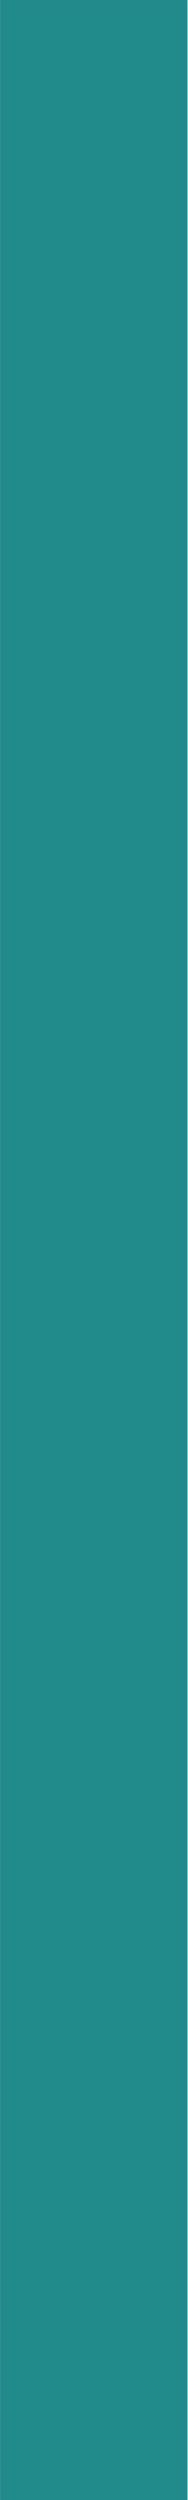
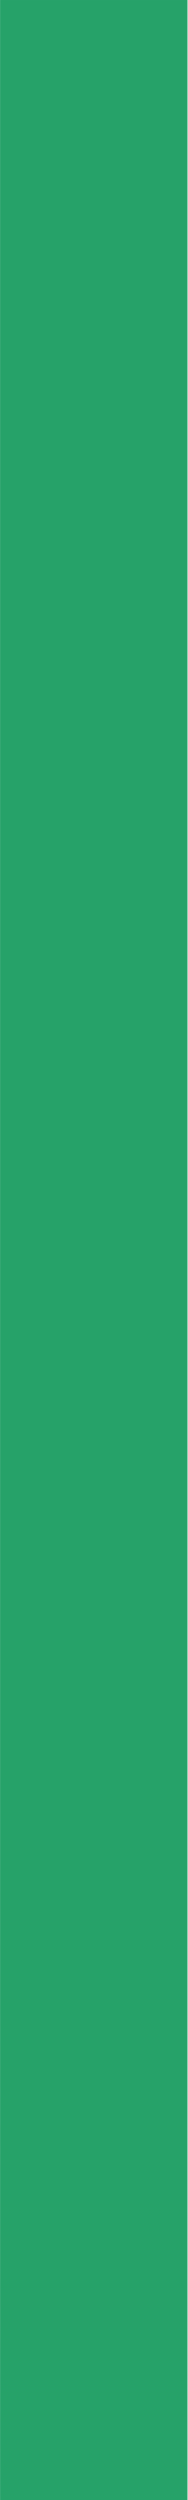
<svg xmlns="http://www.w3.org/2000/svg" width="1.058mm" height="14.111mm" viewBox="0 0 1.058 14.111" version="1.1" id="svg5">
  <defs id="defs2" />
  <g id="layer1" transform="translate(-5.335649,-3.322954)">
-     <path style="fill:none;stroke:#218a8a;stroke-width:1.058;stroke-dasharray:none;stroke-dashoffset:0;stroke-opacity:1" d="M 5.865,3.323 V 17.434" id="path6163" />
+     <path style="fill:none;stroke:#26a269;stroke-width:1.058;stroke-dasharray:none;stroke-dashoffset:0;stroke-opacity:1" d="M 5.865,3.323 V 17.434" id="path6163" />
  </g>
</svg>
